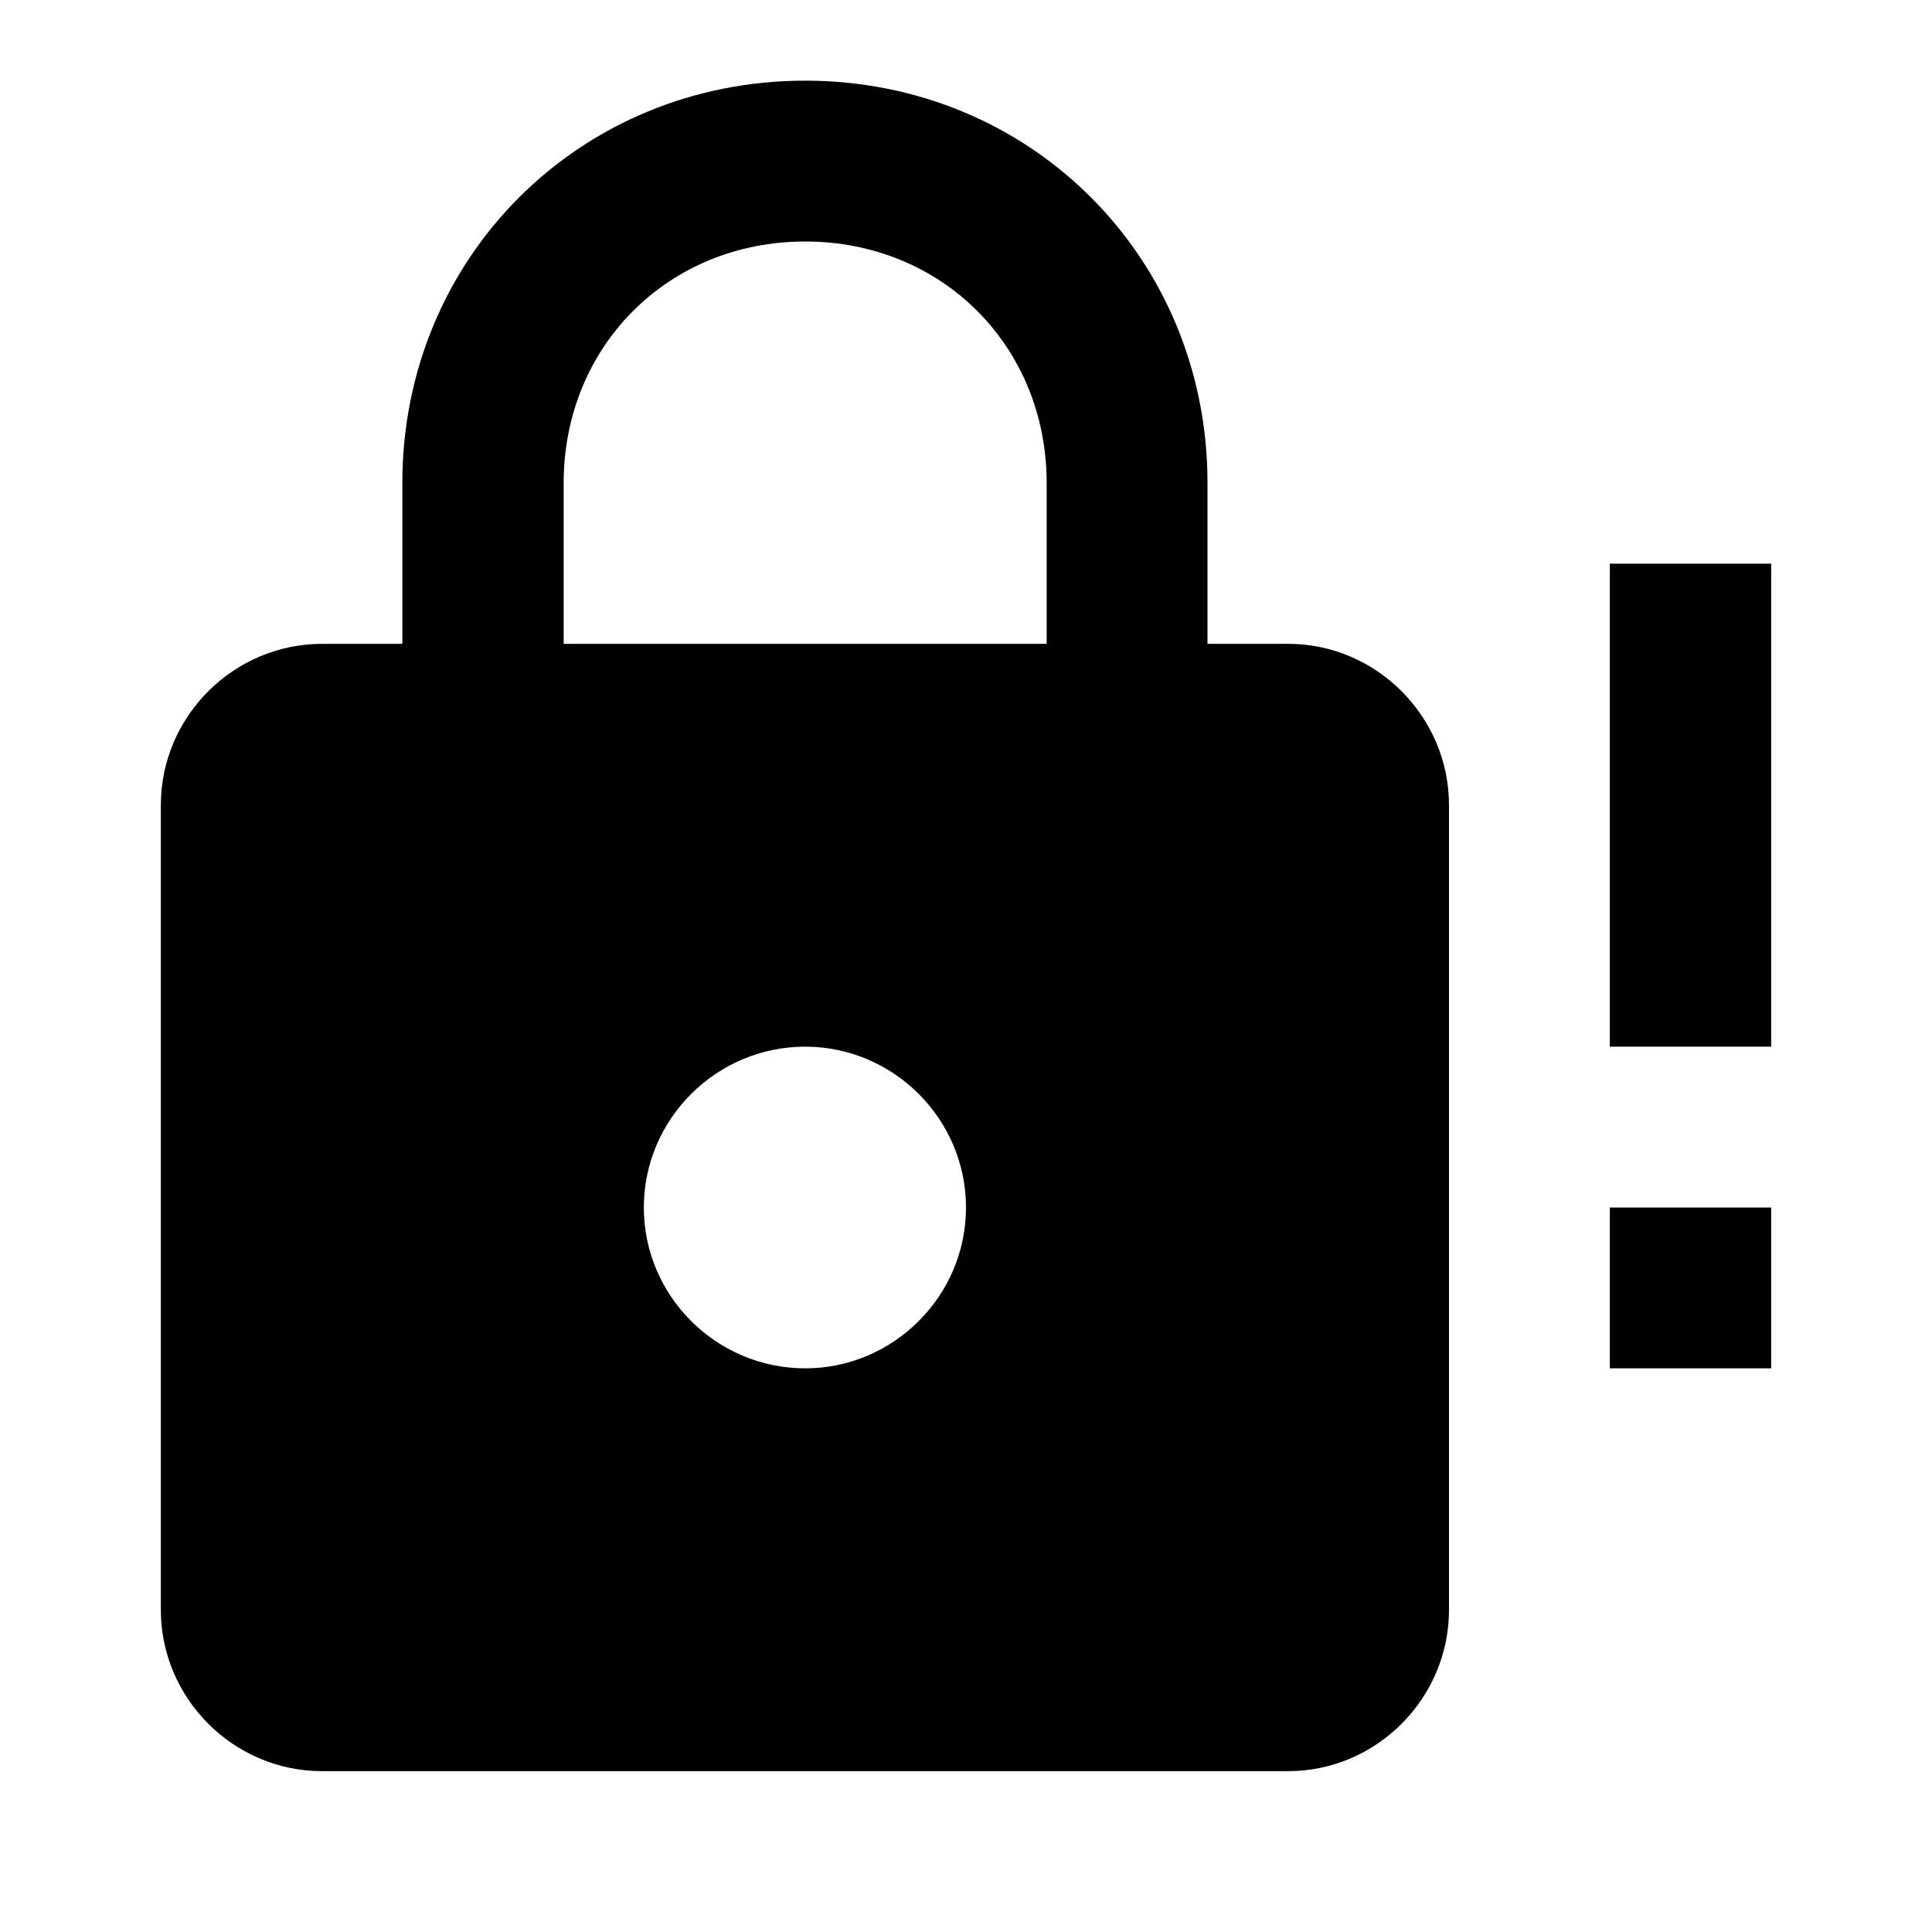
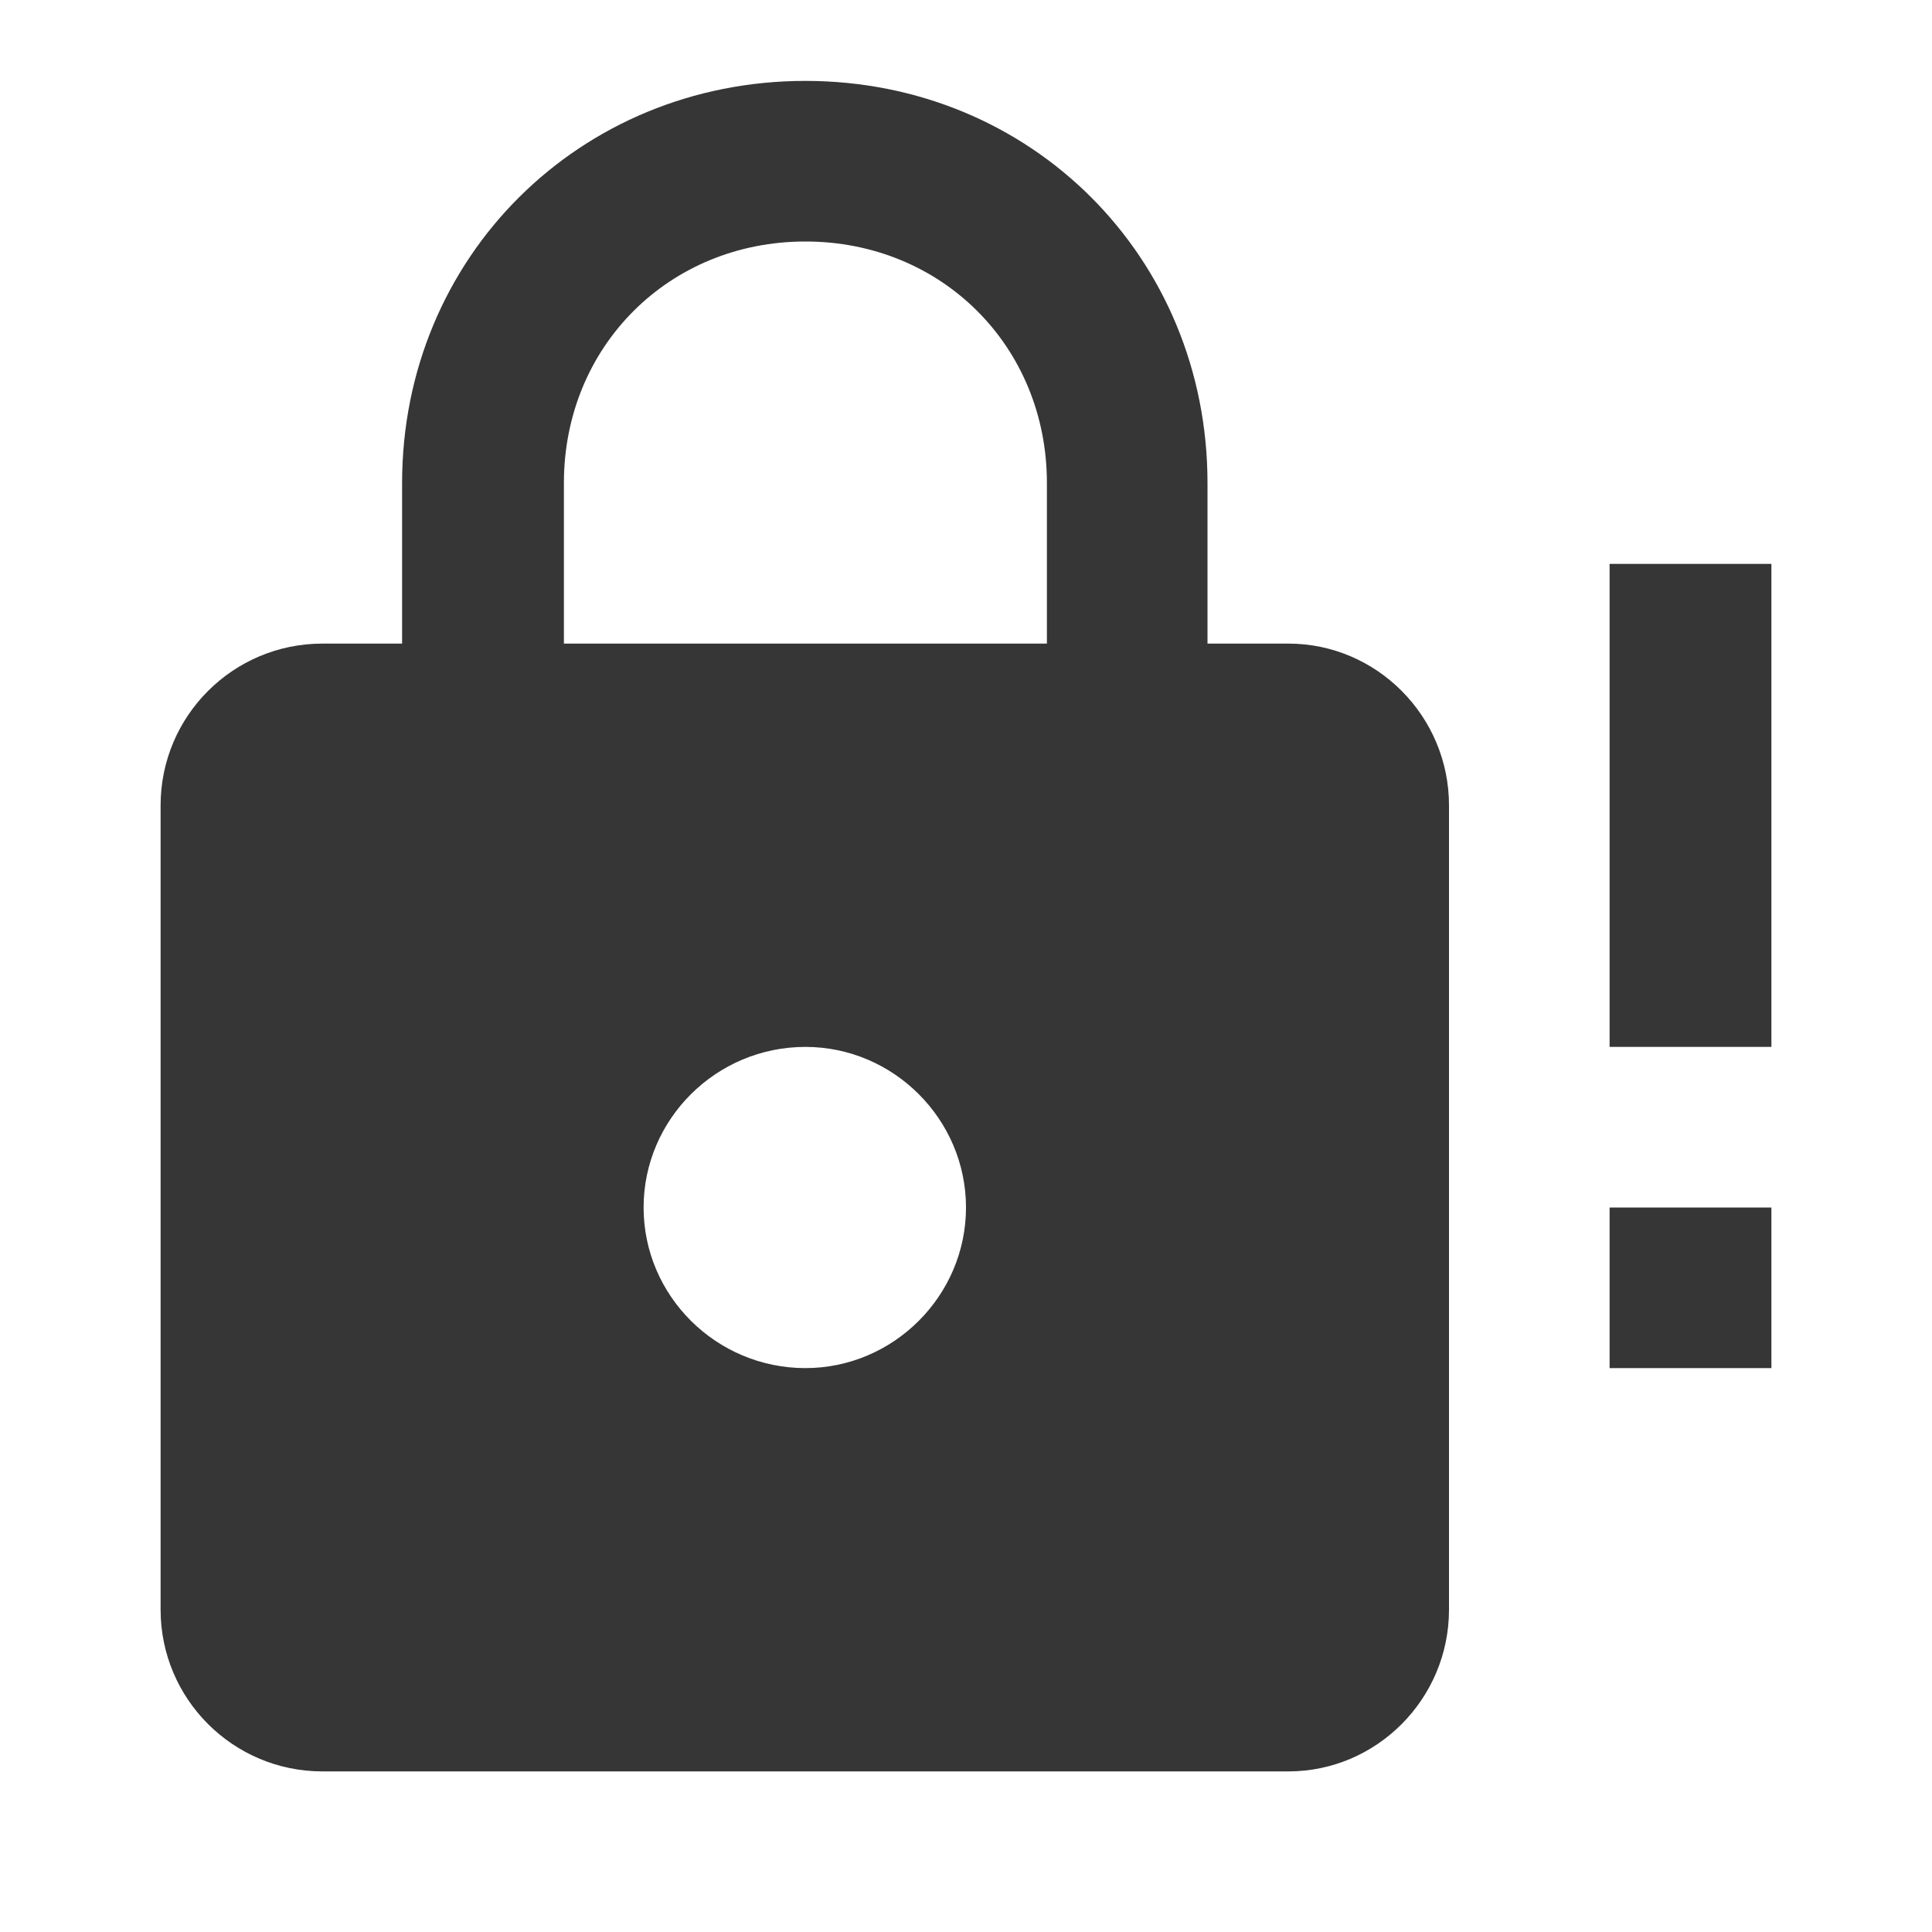
- <svg xmlns="http://www.w3.org/2000/svg" width="16px" height="16px" viewBox="0 0 16 16" version="1.1">
-   <g id="surface1">
-     <path style=" stroke:none;fill-rule:nonzero;fill:rgb(0%,0%,0%);fill-opacity:1;" d="M 6.668 11.332 C 7.398 11.332 8 10.734 8 10 C 8 9.266 7.398 8.668 6.668 8.668 C 5.934 8.668 5.332 9.266 5.332 10 C 5.332 10.734 5.934 11.332 6.668 11.332 M 10.668 5.332 C 11.398 5.332 12 5.934 12 6.668 L 12 13.332 C 12 14.066 11.398 14.668 10.668 14.668 L 2.668 14.668 C 1.934 14.668 1.332 14.066 1.332 13.332 L 1.332 6.668 C 1.332 5.934 1.934 5.332 2.668 5.332 L 3.332 5.332 L 3.332 4 C 3.332 2.133 4.801 0.668 6.668 0.668 C 8.535 0.668 10 2.133 10 4 L 10 5.332 L 10.668 5.332 M 6.668 2 C 5.535 2 4.668 2.867 4.668 4 L 4.668 5.332 L 8.668 5.332 L 8.668 4 C 8.668 2.867 7.801 2 6.668 2 M 14.668 8.668 L 13.332 8.668 L 13.332 4.668 L 14.668 4.668 L 14.668 8.668 M 14.668 11.332 L 13.332 11.332 L 13.332 10 L 14.668 10 Z M 14.668 11.332 " />
+ <svg xmlns="http://www.w3.org/2000/svg" width="16" height="16" version="1.1">
+   <g class="layer">
+     <g id="surface1">
+       <path d="m6.67,11.33c0.73,0 1.33,-0.6 1.33,-1.33c0,-0.73 -0.6,-1.33 -1.33,-1.33c-0.74,0 -1.34,0.6 -1.34,1.33c0,0.73 0.6,1.33 1.34,1.33m4,-6c0.73,0 1.33,0.6 1.33,1.34l0,6.66c0,0.74 -0.6,1.34 -1.33,1.34l-8,0c-0.74,0 -1.34,-0.6 -1.34,-1.34l0,-6.66c0,-0.74 0.6,-1.34 1.34,-1.34l0.66,0l0,-1.33c0,-1.87 1.47,-3.33 3.34,-3.33c1.87,0 3.33,1.46 3.33,3.33l0,1.33l0.67,0m-4,-3.33c-1.13,0 -2,0.87 -2,2l0,1.33l4,0l0,-1.33c0,-1.13 -0.87,-2 -2,-2m8,6.67l-1.34,0l0,-4l1.34,0l0,4m0,2.66l-1.34,0l0,-1.33l1.34,0l0,1.33zm0,0" fill="#363636" fill-rule="nonzero" id="svg_1" />
+     </g>
  </g>
</svg>
